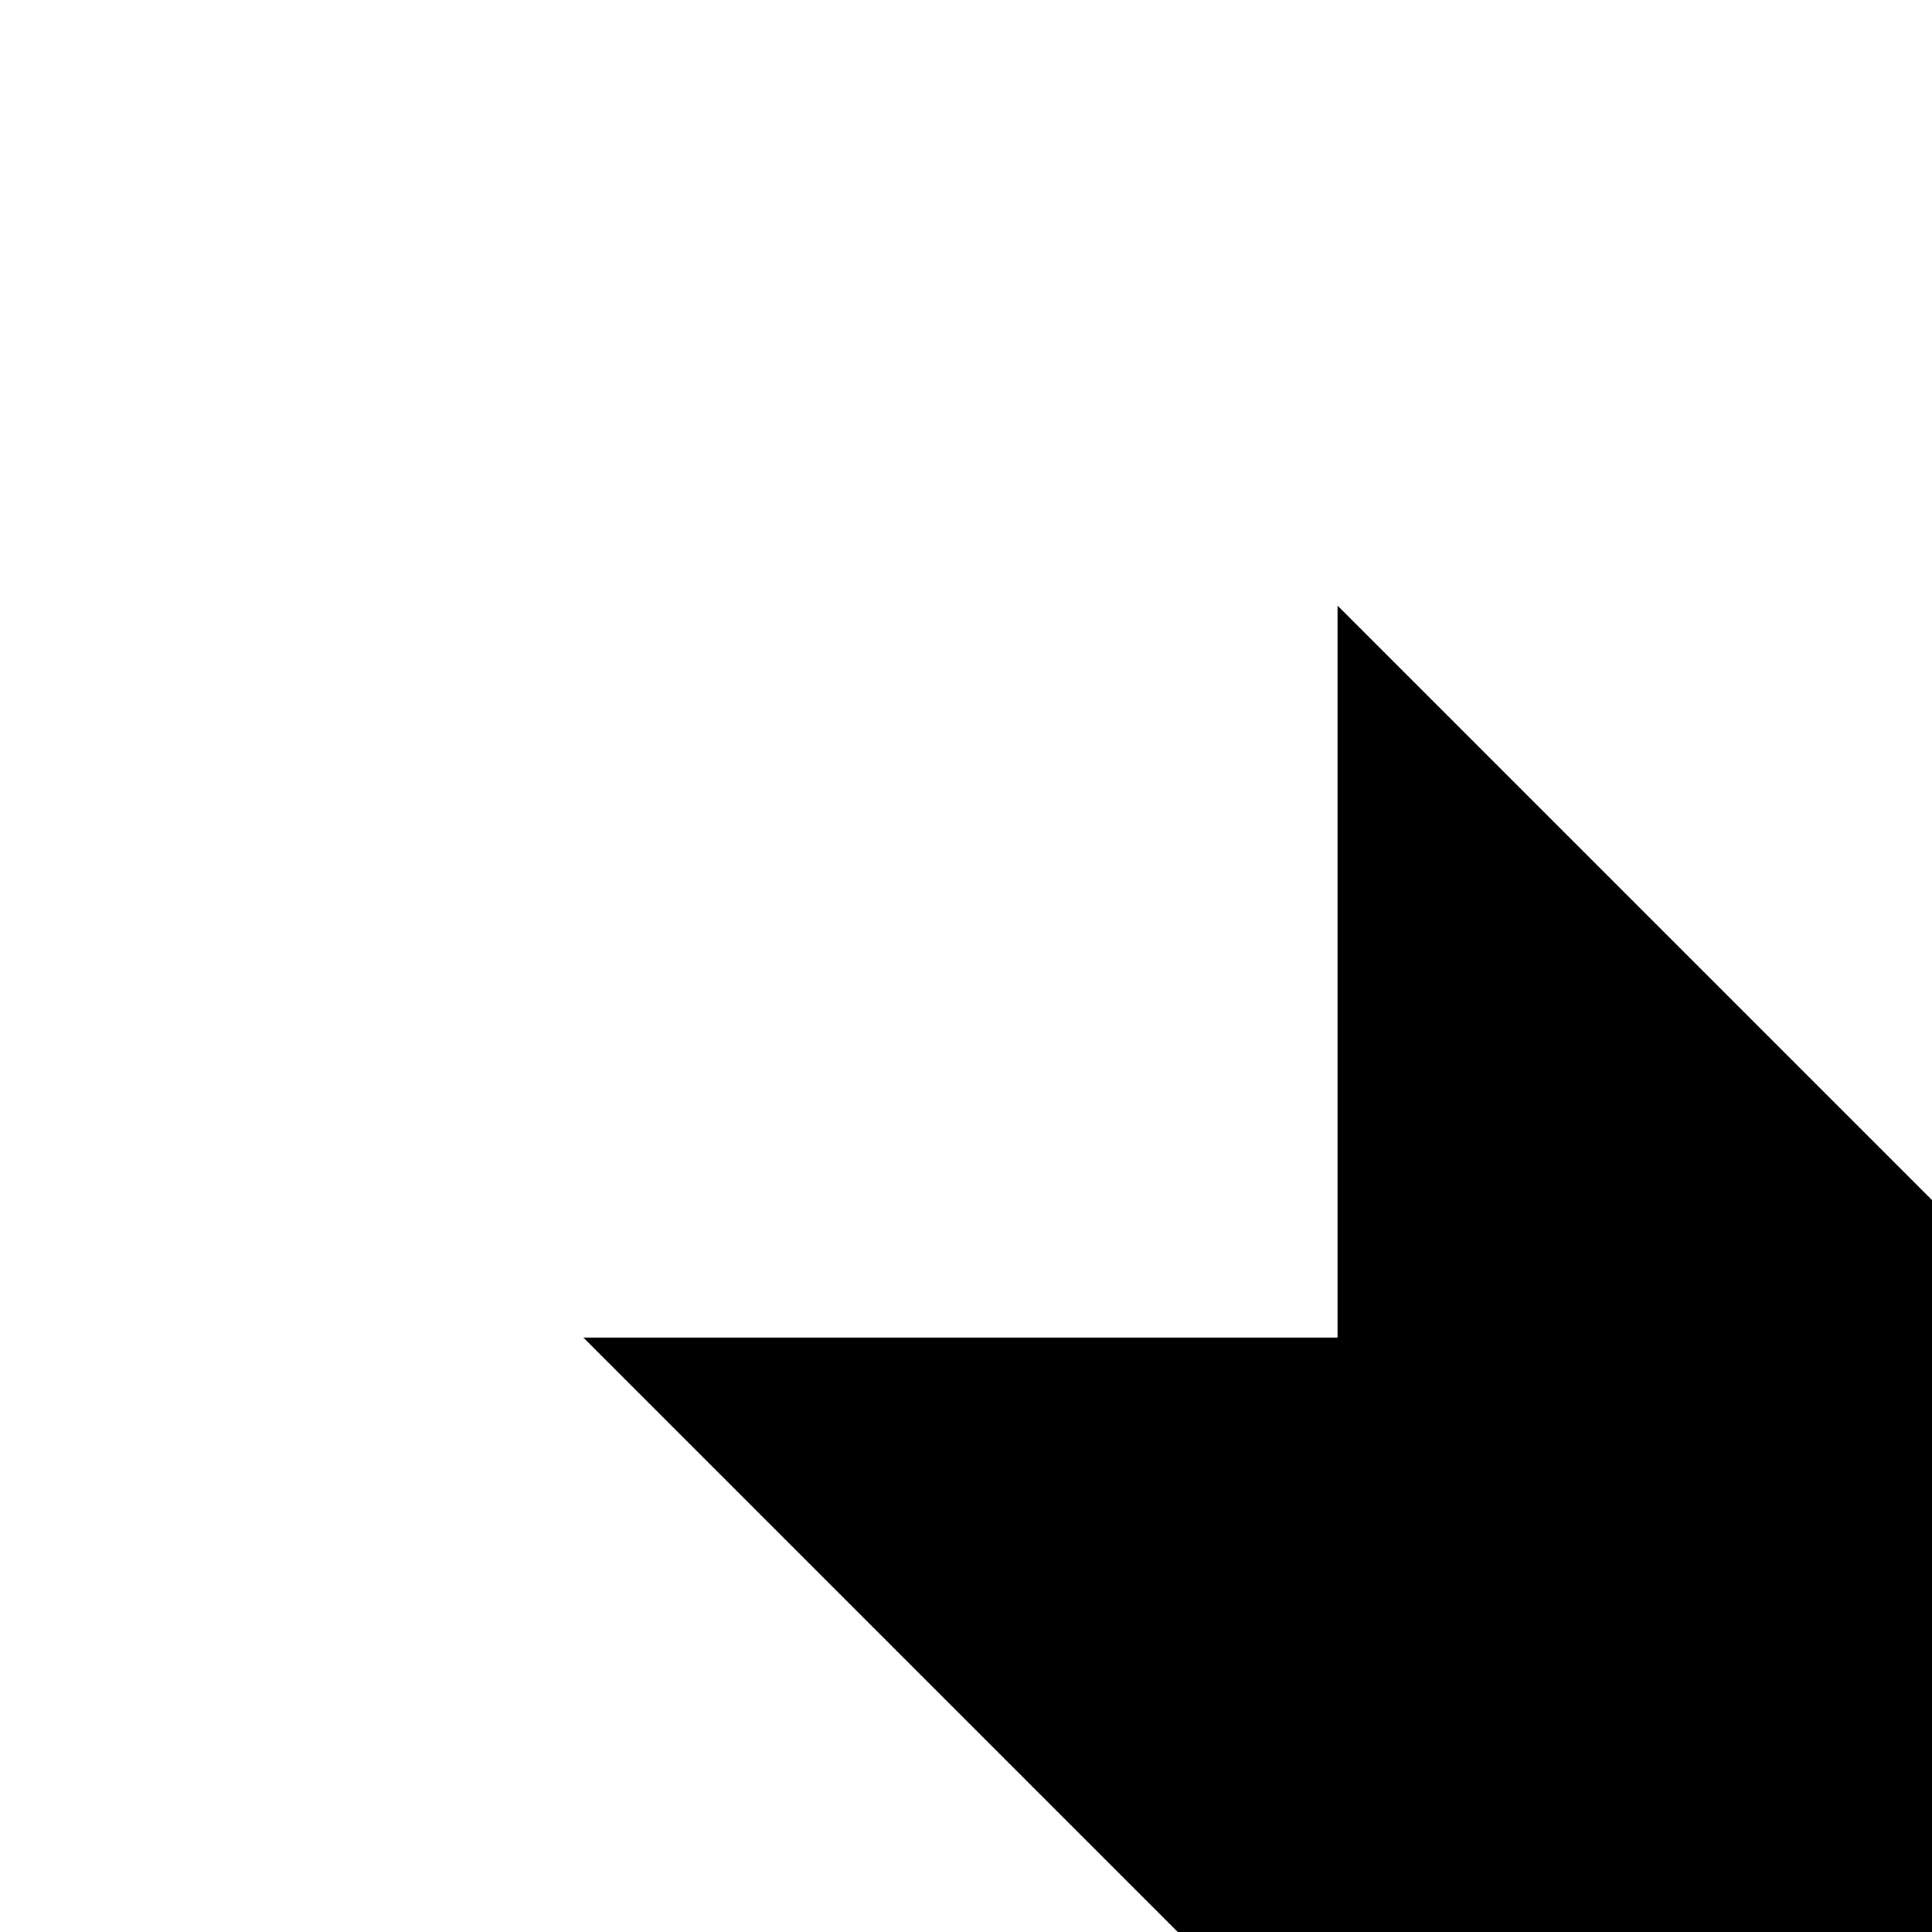
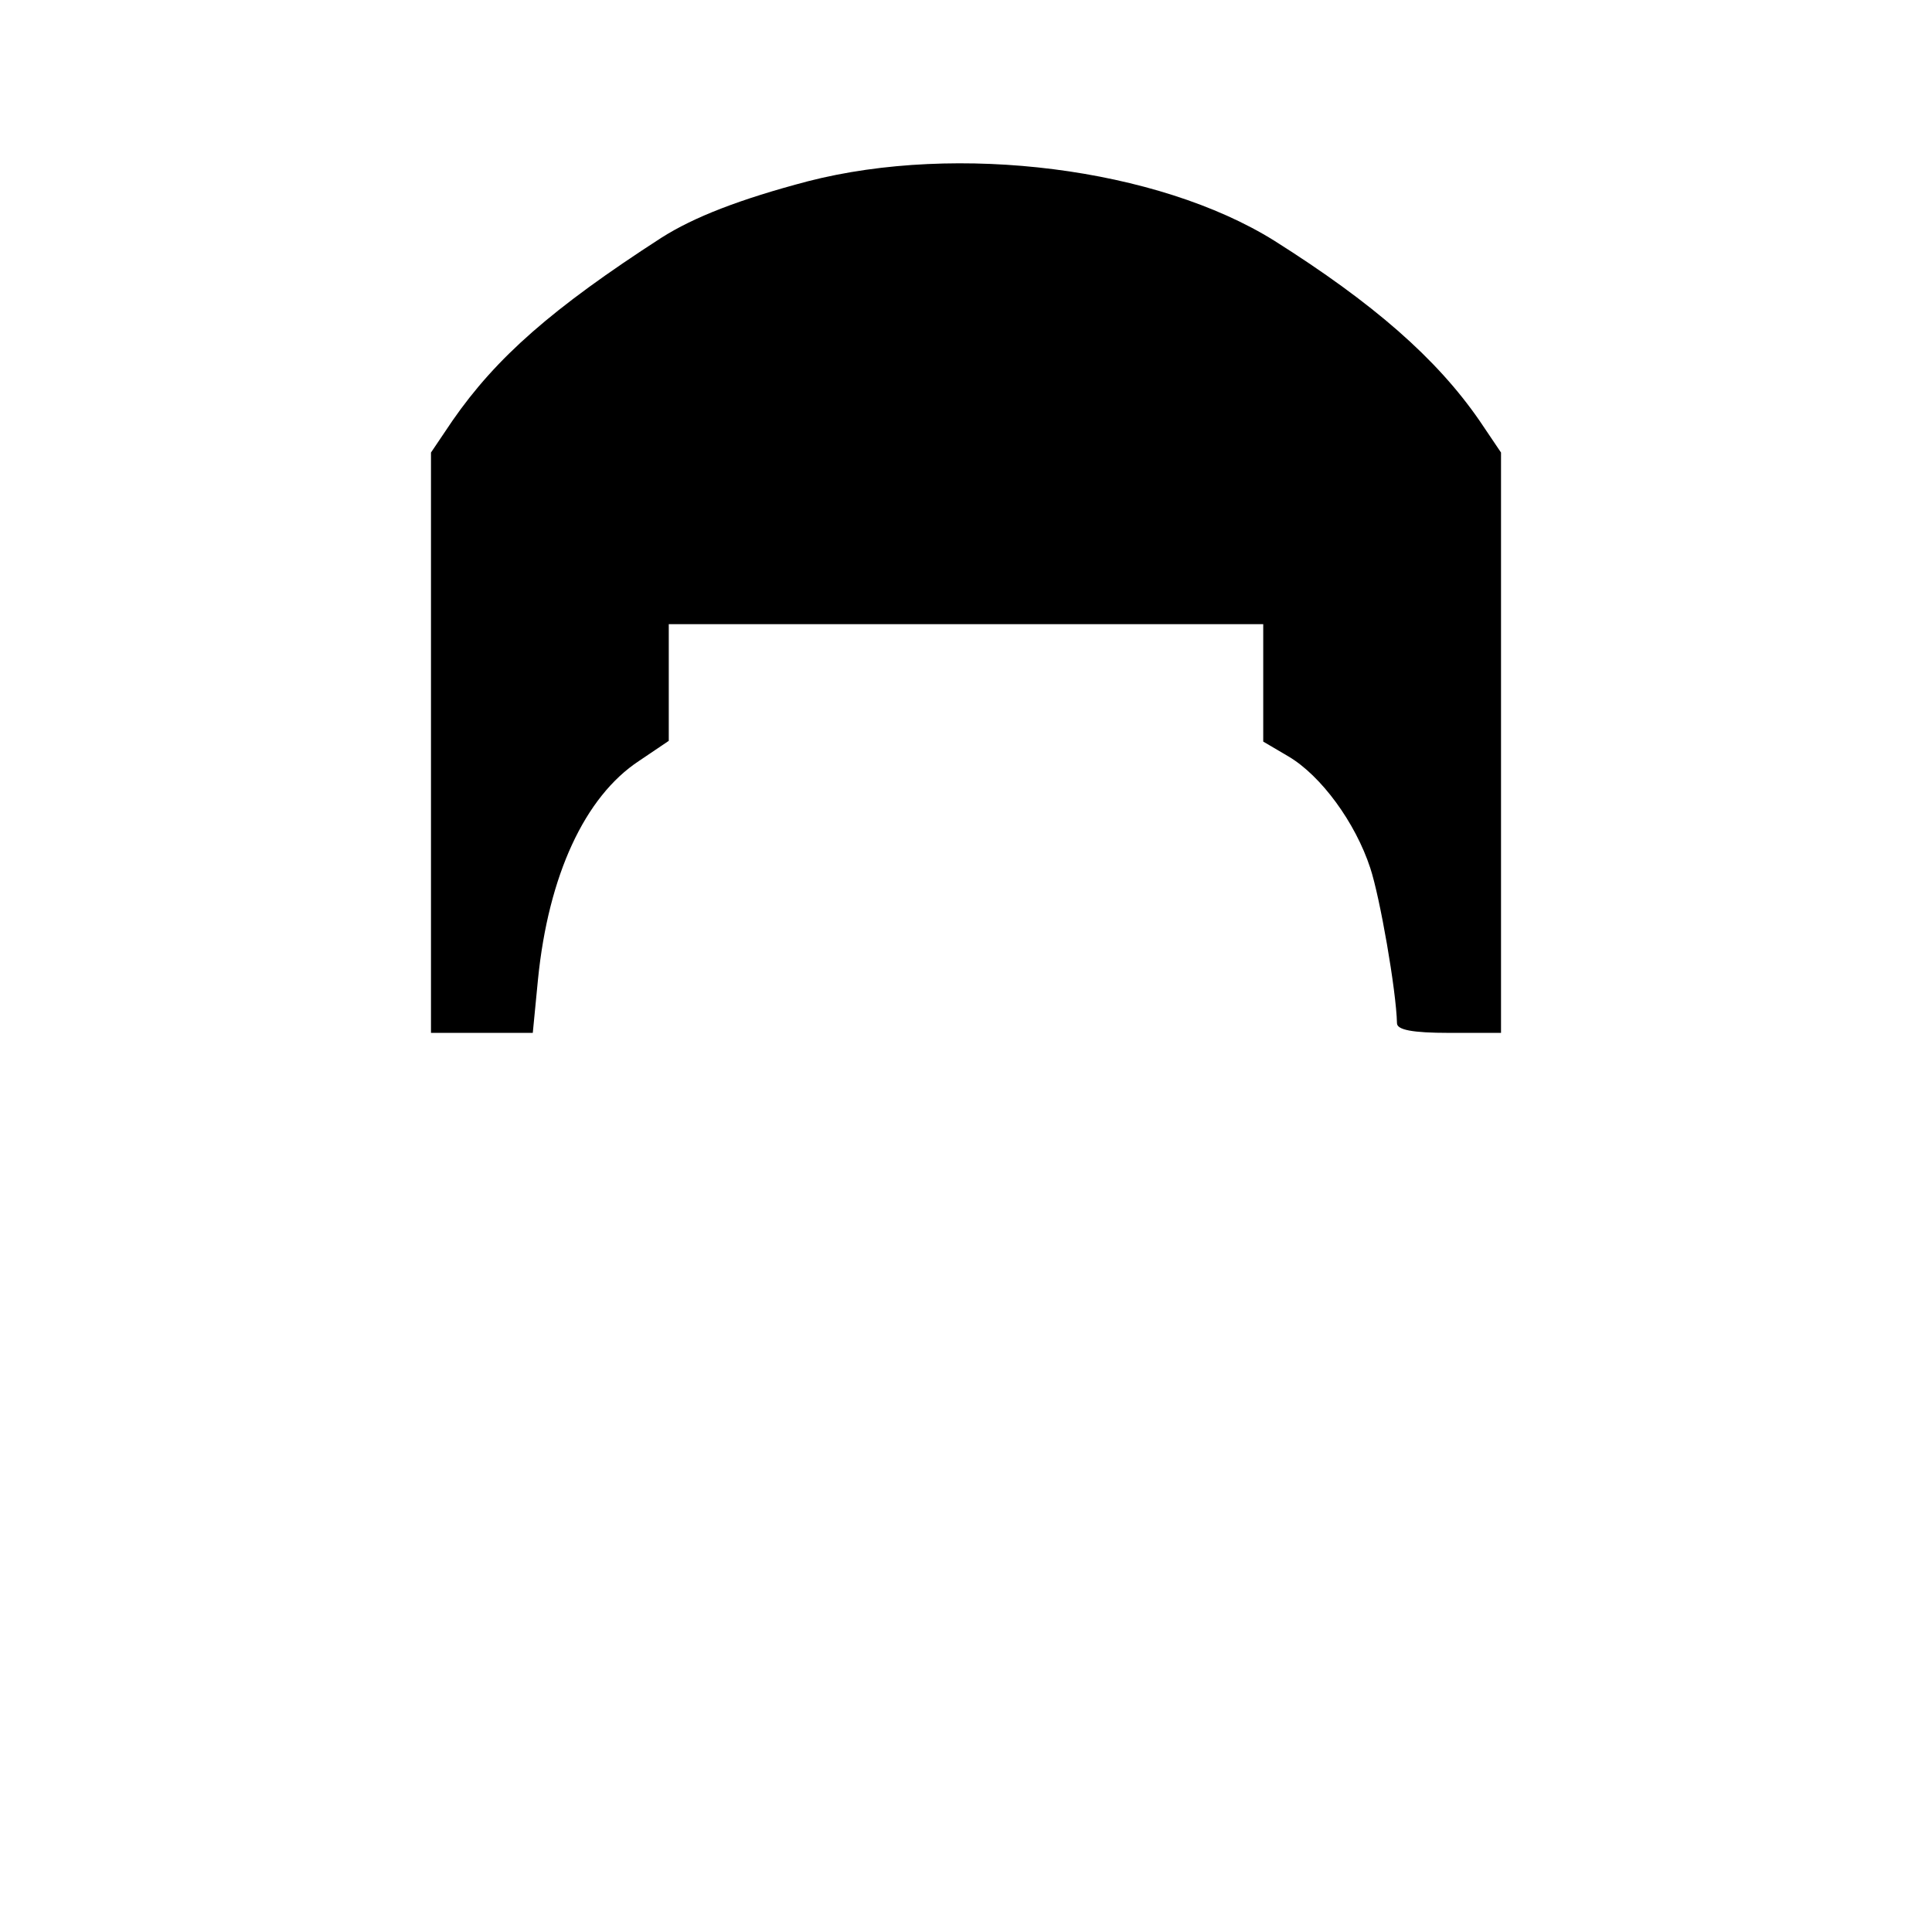
<svg xmlns="http://www.w3.org/2000/svg" version="1.0" width="260pt" height="260pt" viewBox="0 0 260 260" preserveAspectRatio="xMidYMid meet">
  <g transform="translate(0,260) scale(0.1,-0.1)" fill="#000000" stroke="none">
-     <path d="M1800 1292 l0 -492 -507 0 -508 0 400 -400 400 -400 507 0 508 0 0 493 0 492 -400 400 -400 400 0 -493z" />
+     <path d="M1087 2356 c-91 -24 -153 -48 -197 -76 -147 -95 -222 -161 -281 -246 l-29 -43 0 -390 0 -391 69 0 68 0 7 72 c14 140 63 246 136 294 l40 27 0 78 0 79 400 0 400 0 0 -79 0 -79 34 -20 c44 -26 90 -89 110 -150 13 -39 35 -165 36 -209 0 -9 21 -13 70 -13 l70 0 0 391 0 390 -29 43 c-58 84 -143 158 -276 242 -157 98 -426 132 -628 80z" />
  </g>
</svg>
